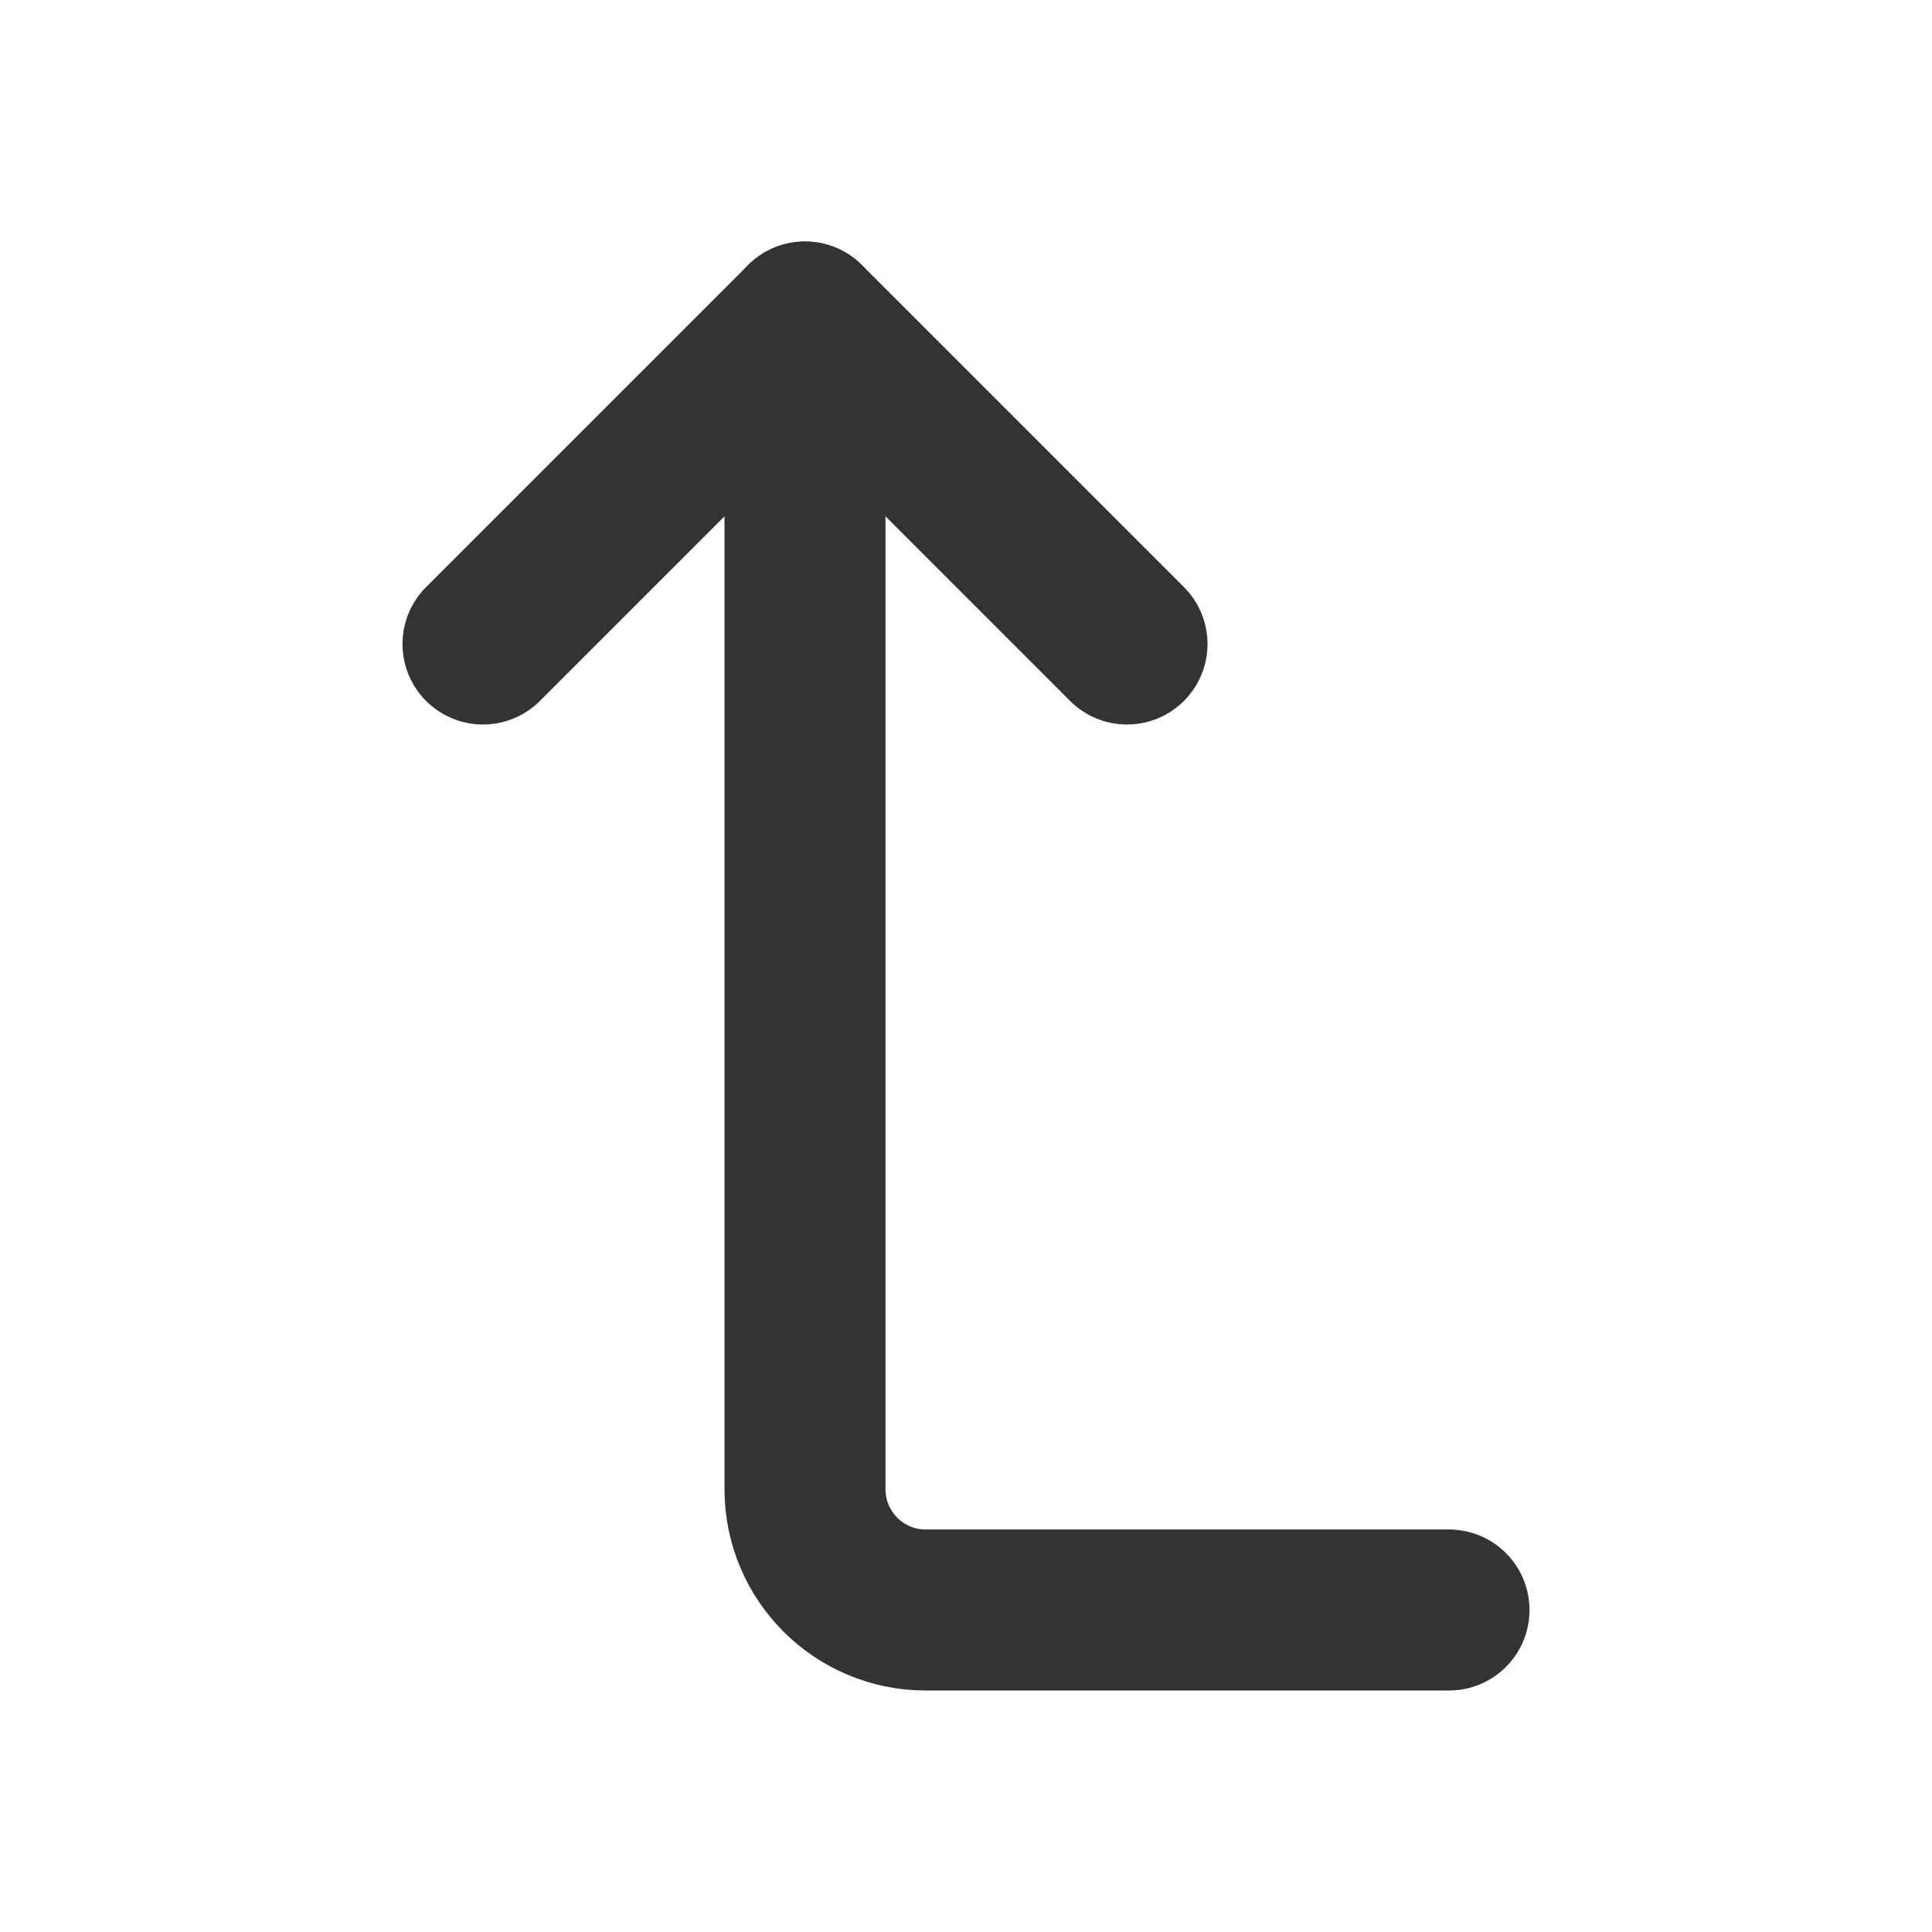
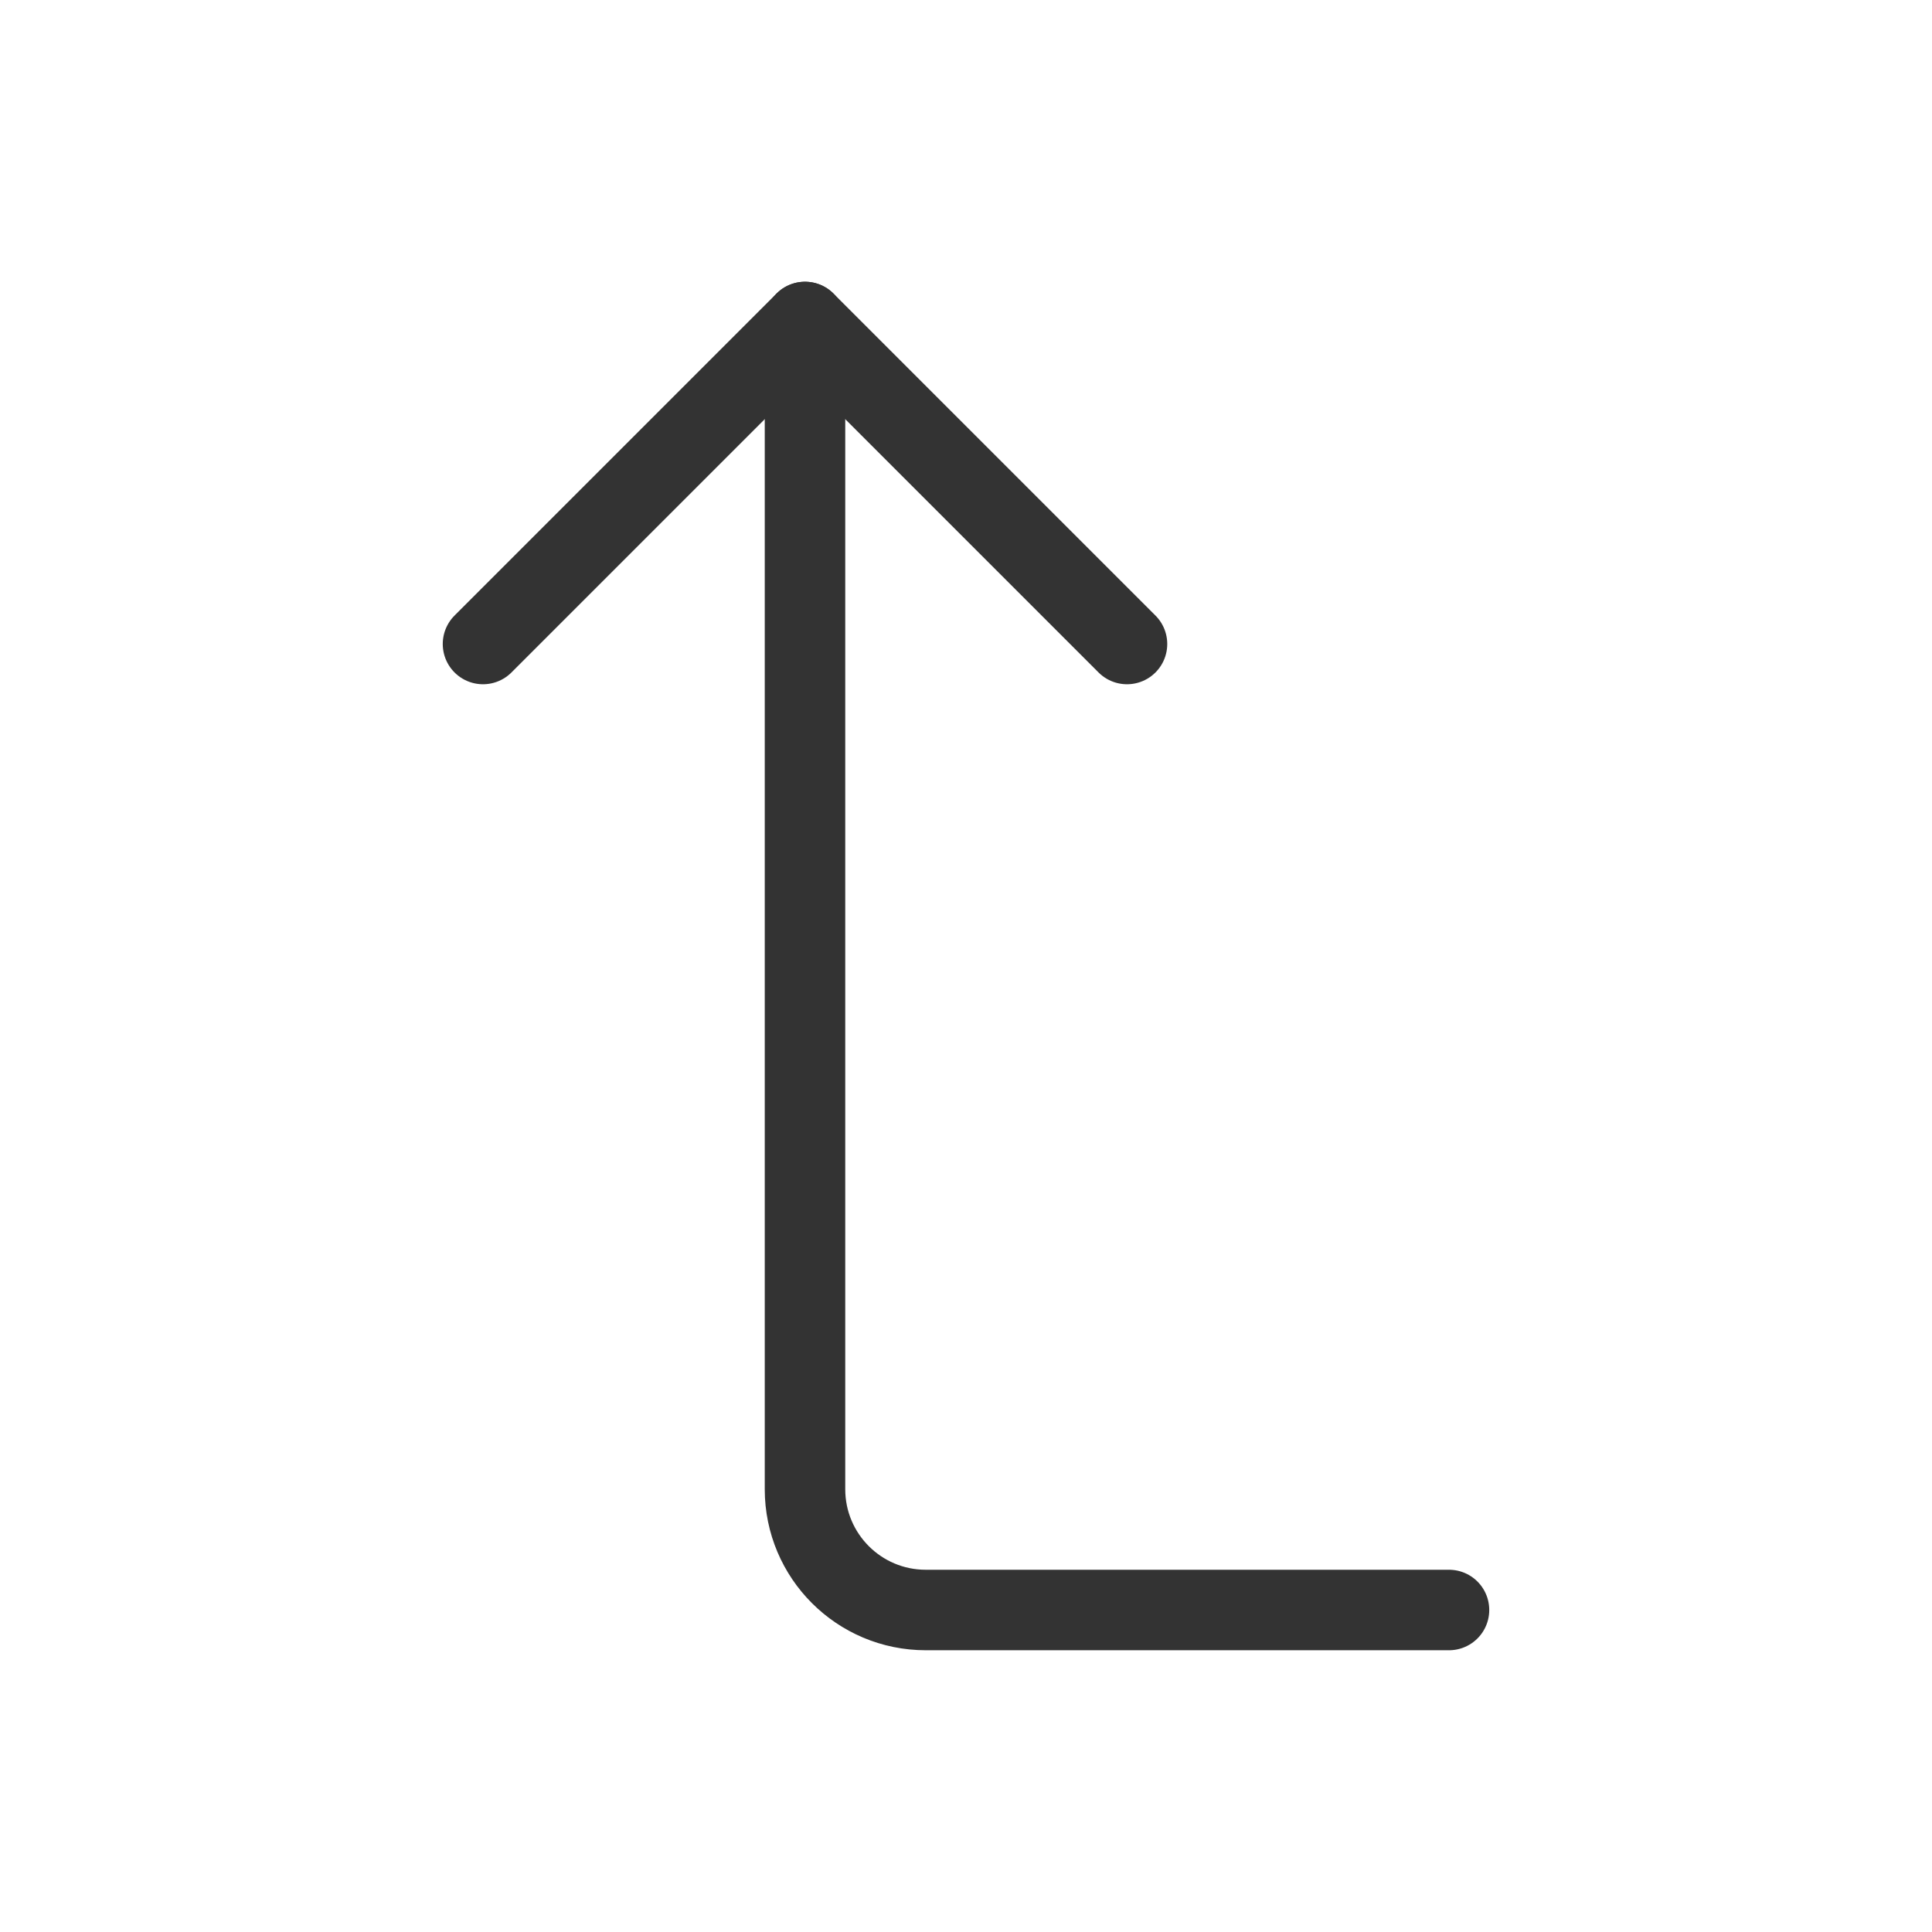
<svg xmlns="http://www.w3.org/2000/svg" width="48" height="48" viewBox="0 0 48 48" fill="none">
-   <path d="M12 16L20 8L28 16" stroke="#333" stroke-width="4" stroke-linecap="round" stroke-linejoin="round" />
-   <path d="M36 40H23C21.343 40 20 38.657 20 37V8" stroke="#333" stroke-width="4" stroke-linecap="round" stroke-linejoin="round" />
+   <path d="M12 16L20 8L28 16" stroke="#333" stroke-width="2" stroke-linecap="round" stroke-linejoin="round" />
+   <path d="M36 40H23C21.343 40 20 38.657 20 37V8" stroke="#333" stroke-width="2" stroke-linecap="round" stroke-linejoin="round" />
</svg>
